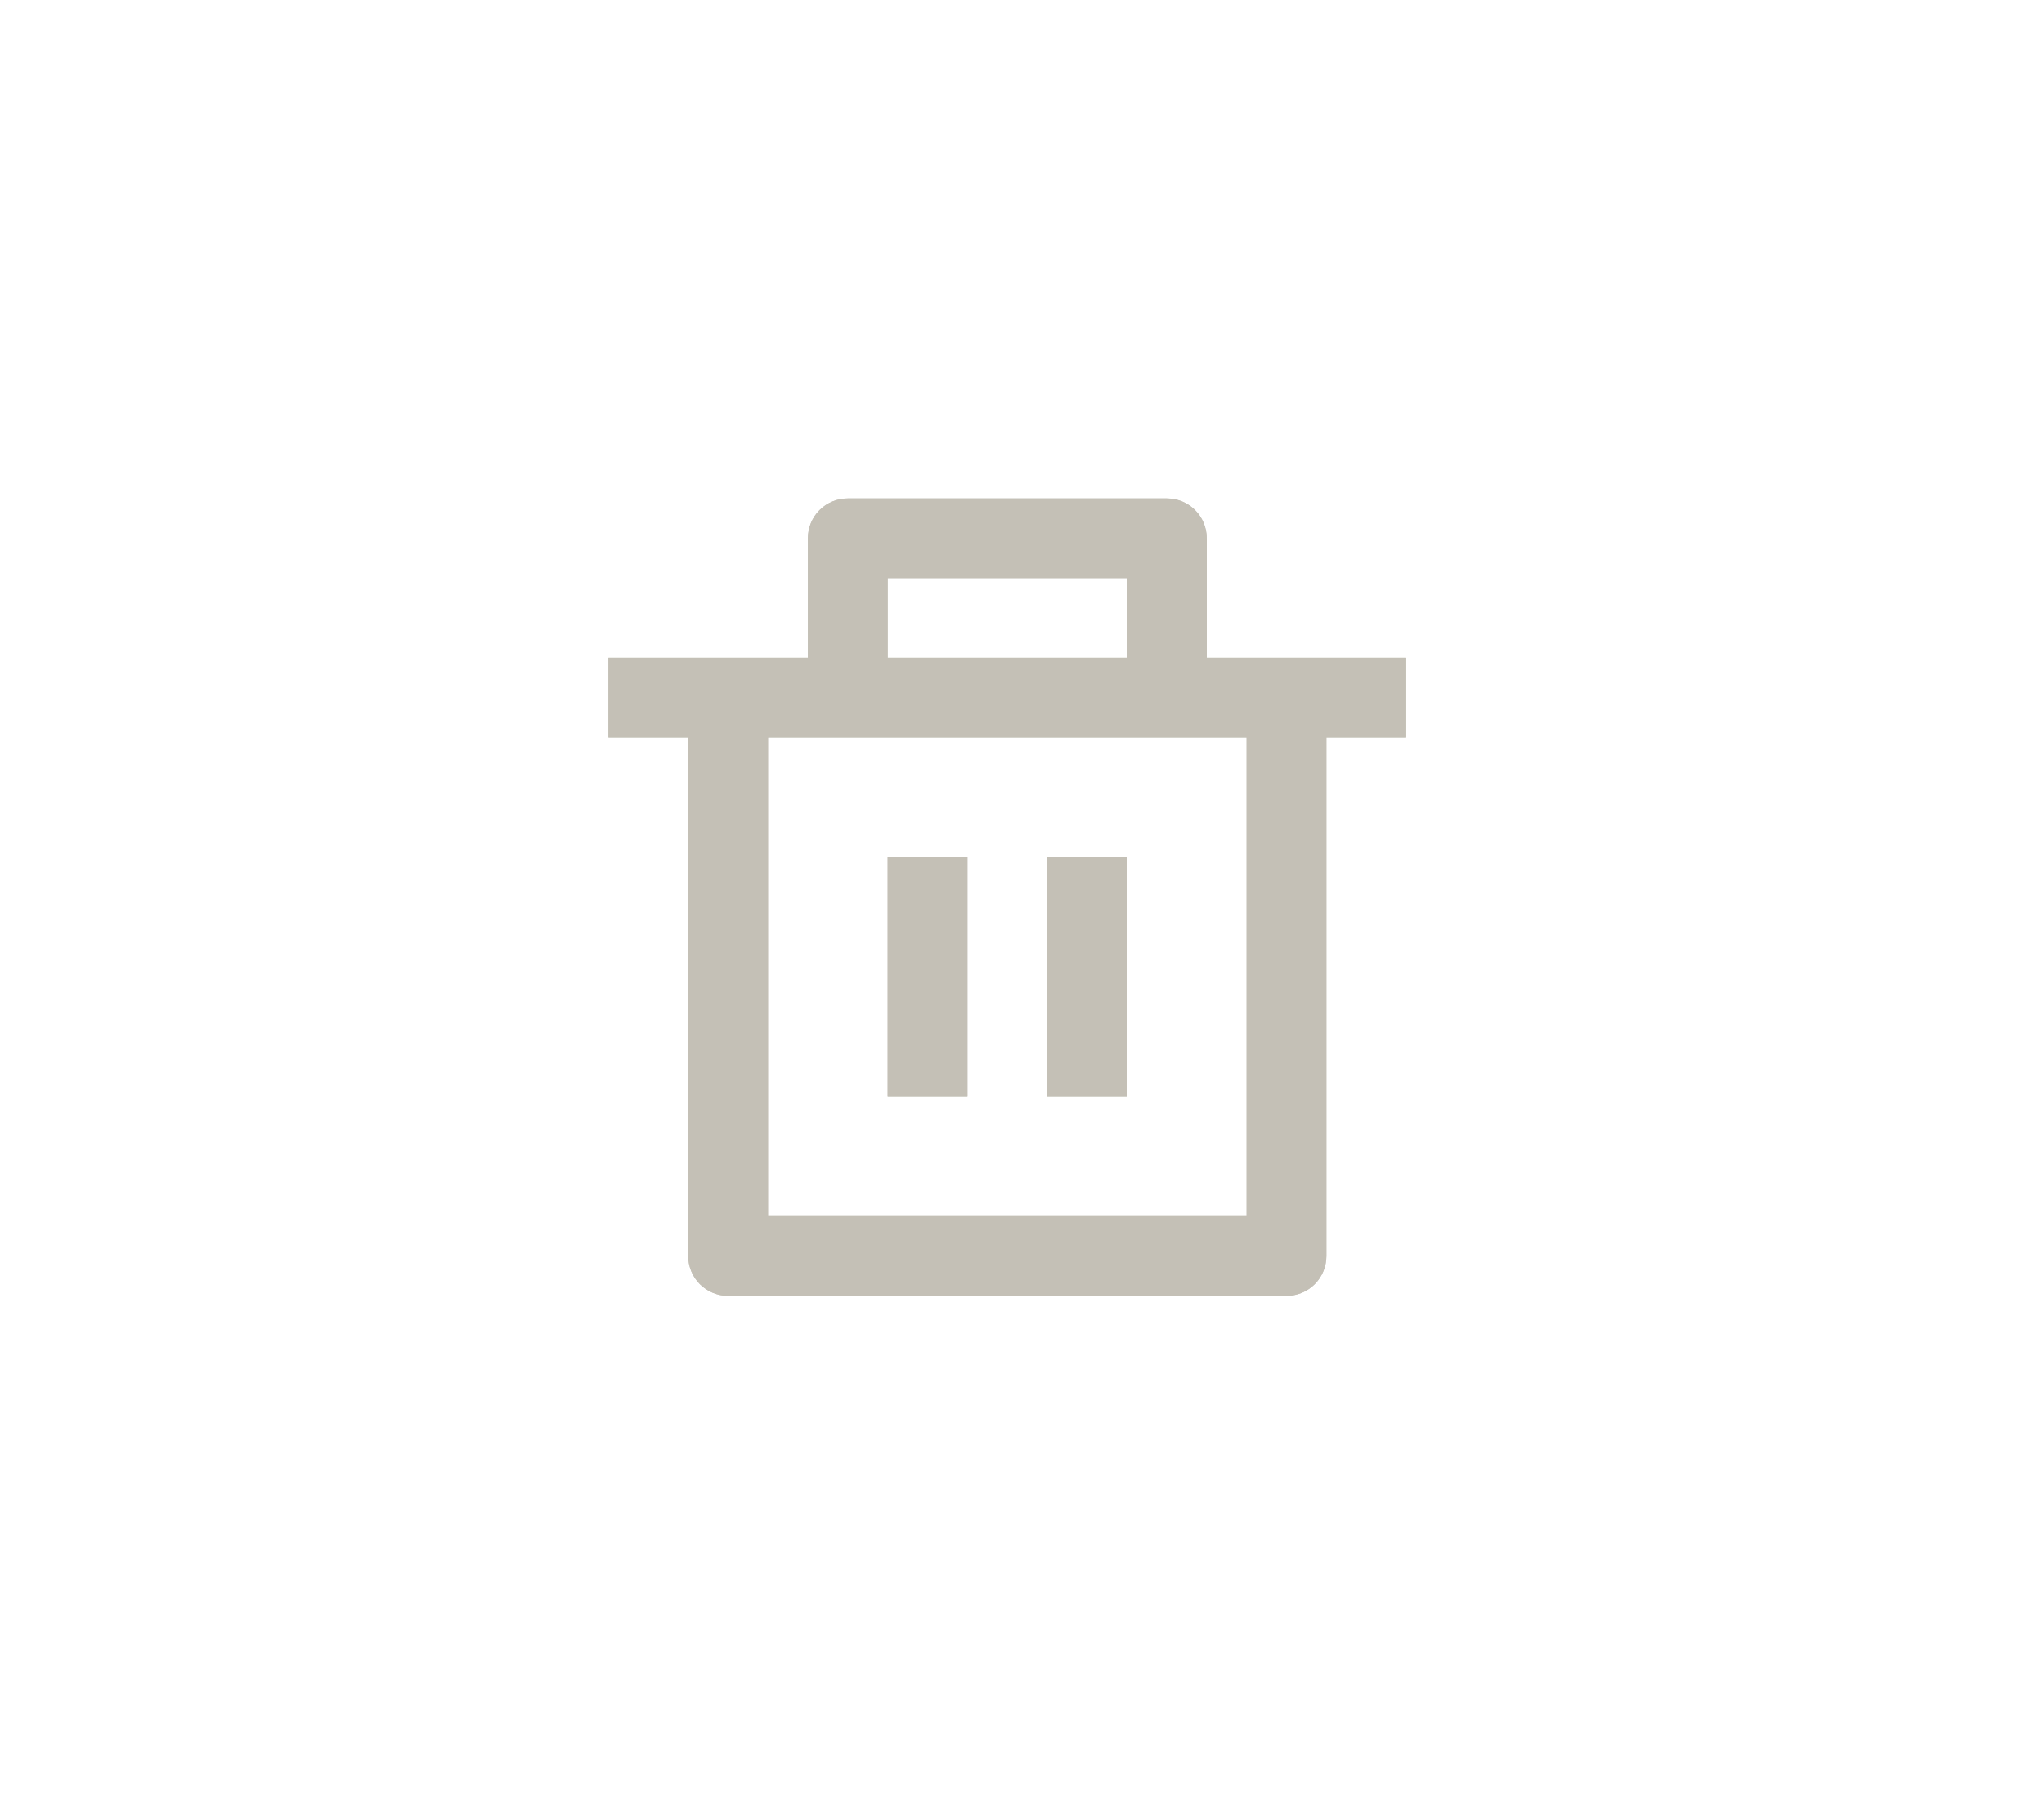
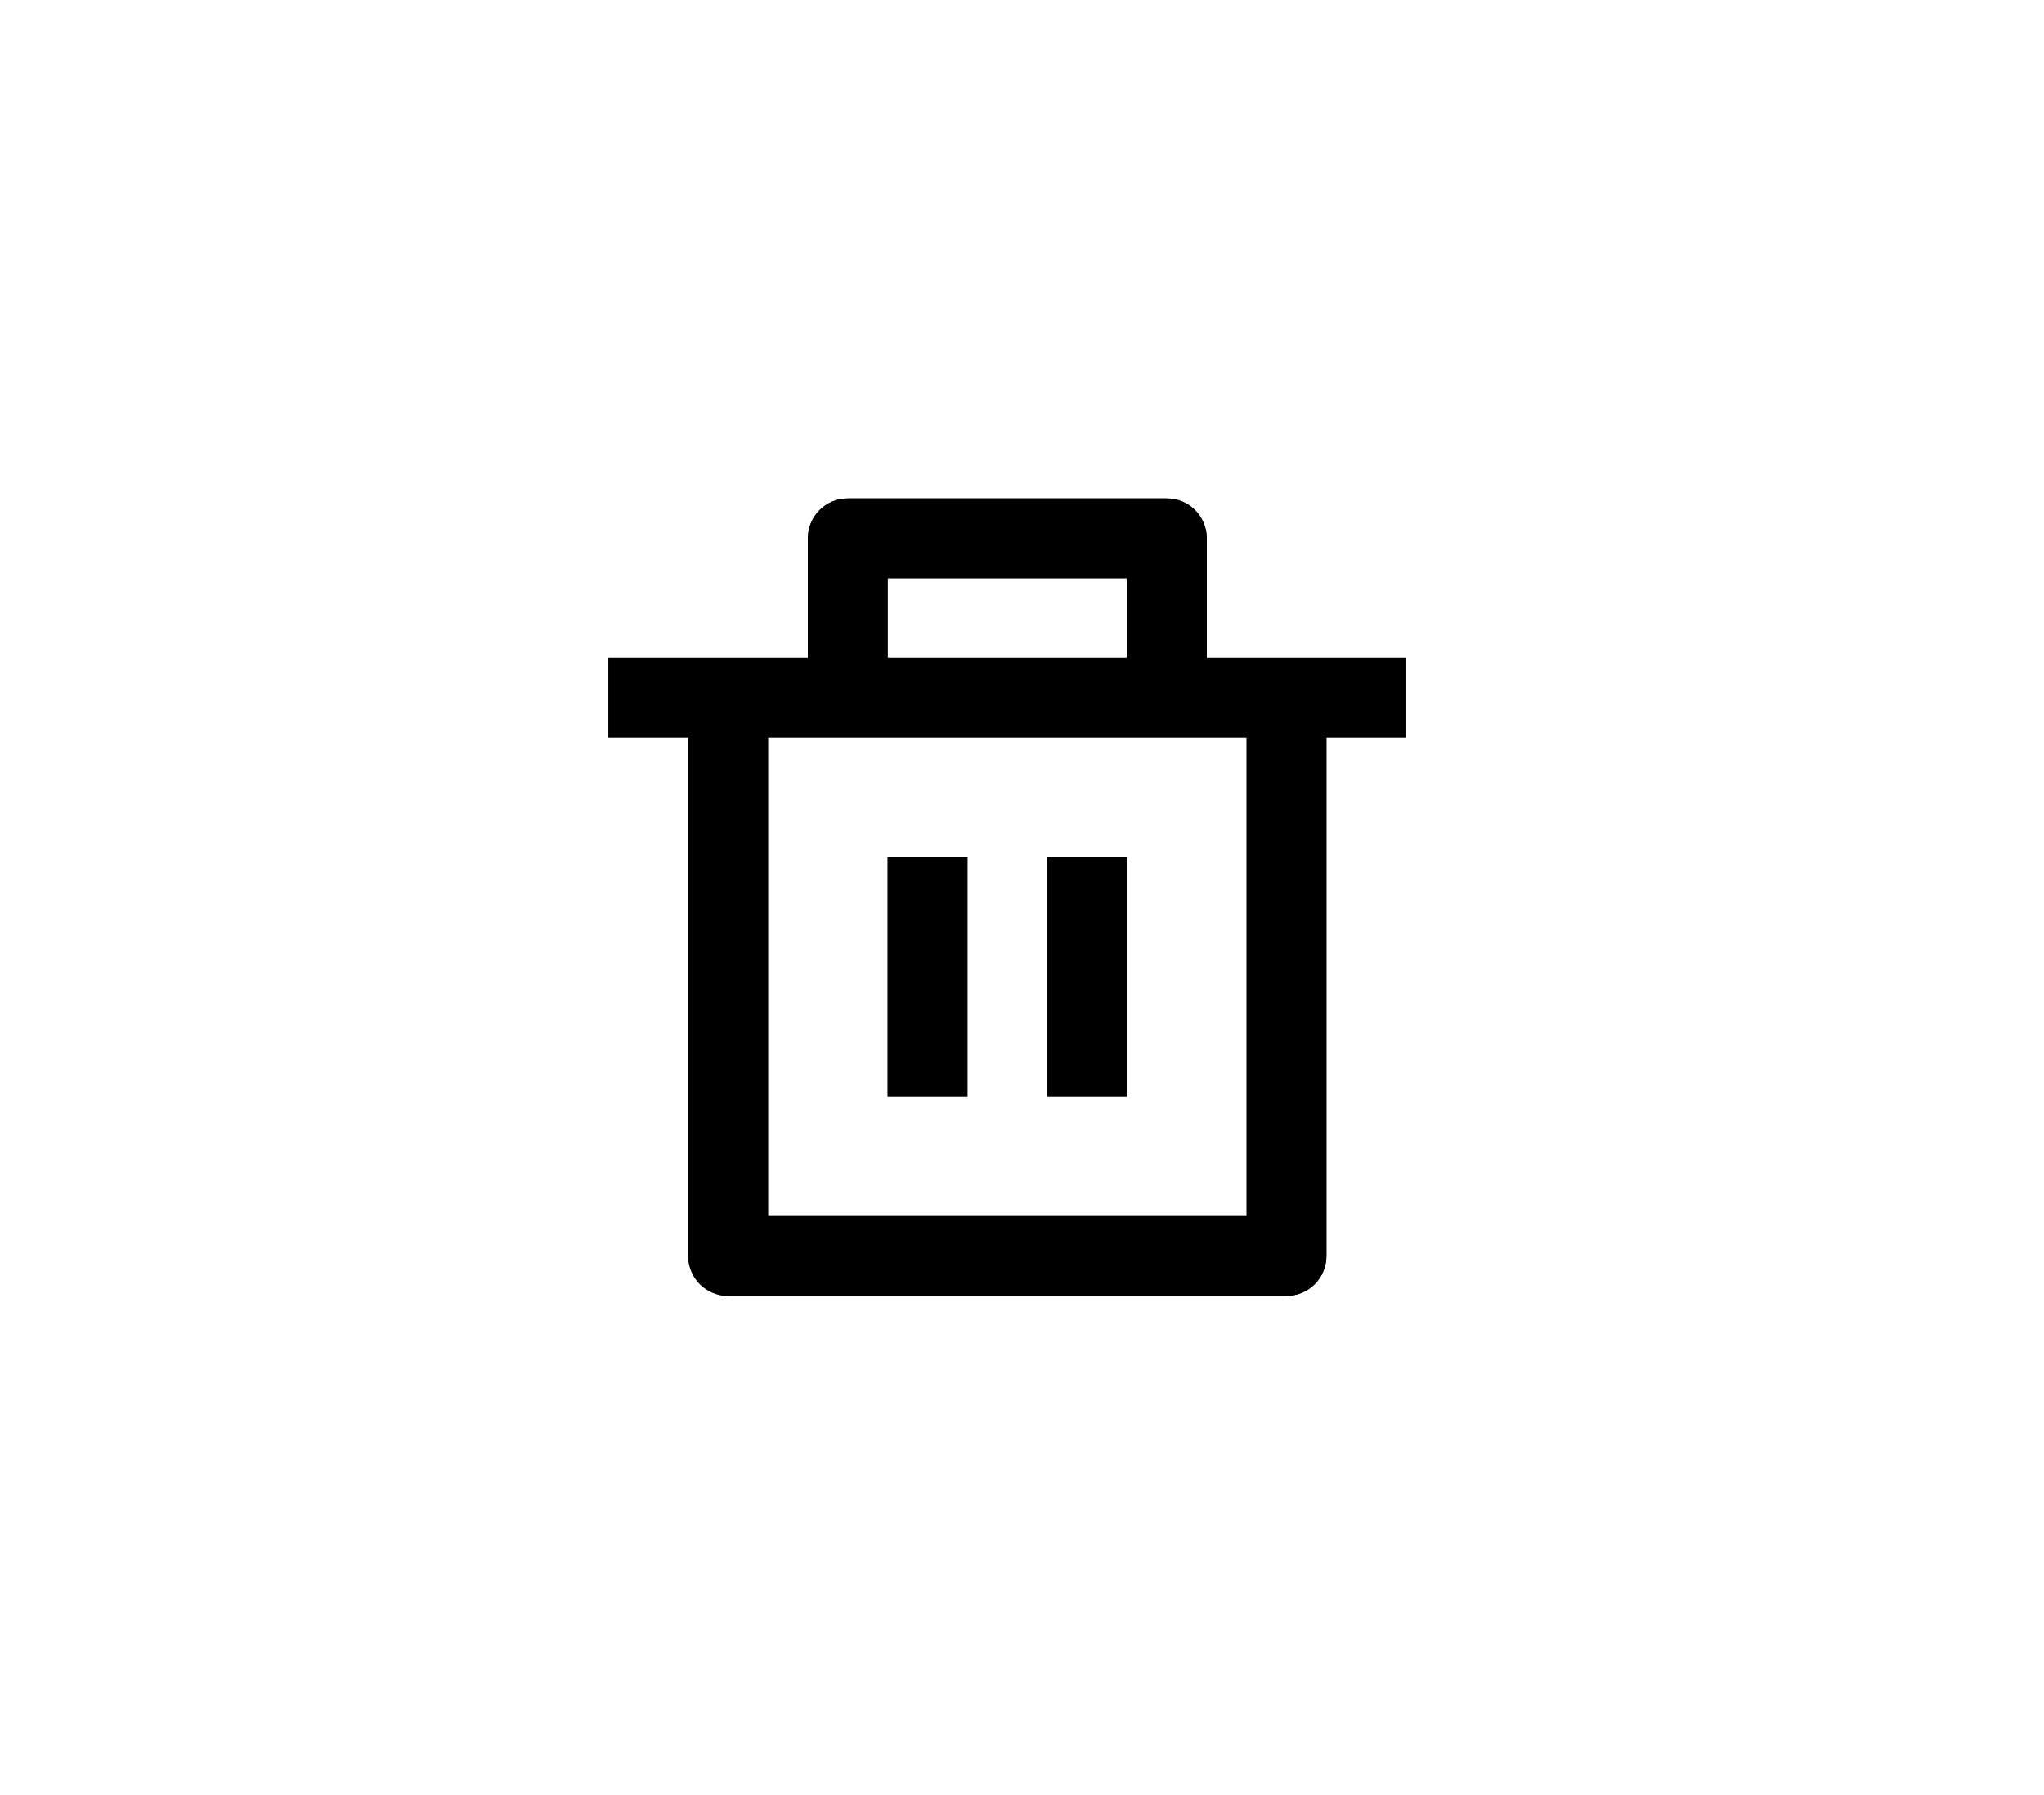
- <svg xmlns="http://www.w3.org/2000/svg" width="current" height="current" viewBox="0 0 41 36" fill="none">
-   <path d="M24.205 13.2H28.205V14.8H26.605V25.2C26.605 25.412 26.521 25.616 26.371 25.766C26.221 25.916 26.017 26 25.805 26H14.605C14.393 26 14.189 25.916 14.039 25.766C13.889 25.616 13.805 25.412 13.805 25.2V14.8H12.205V13.2H16.205V10.8C16.205 10.588 16.289 10.384 16.439 10.234C16.589 10.084 16.793 10 17.005 10H23.405C23.617 10 23.821 10.084 23.971 10.234C24.121 10.384 24.205 10.588 24.205 10.8V13.2ZM25.005 14.8H15.405V24.4H25.005V14.8ZM17.805 17.2H19.405V22H17.805V17.2ZM21.005 17.2H22.605V22H21.005V17.2ZM17.805 11.6V13.2H22.605V11.6H17.805Z" fill="#C4C0B6" />
-   <path d="M24.205 13.2H28.205V14.8H26.605V25.2C26.605 25.412 26.521 25.616 26.371 25.766C26.221 25.916 26.017 26 25.805 26H14.605C14.393 26 14.189 25.916 14.039 25.766C13.889 25.616 13.805 25.412 13.805 25.2V14.8H12.205V13.2H16.205V10.8C16.205 10.588 16.289 10.384 16.439 10.234C16.589 10.084 16.793 10 17.005 10H23.405C23.617 10 23.821 10.084 23.971 10.234C24.121 10.384 24.205 10.588 24.205 10.8V13.2ZM25.005 14.8H15.405V24.4H25.005V14.8ZM17.805 17.2H19.405V22H17.805V17.2ZM21.005 17.2H22.605V22H21.005V17.2ZM17.805 11.6V13.2H22.605V11.6H17.805Z" fill="#C4C0B6" />
+ <svg xmlns="http://www.w3.org/2000/svg" width="current" height="current" viewBox="0 0 41 36">
+   <path d="M24.205 13.2H28.205V14.8H26.605V25.2C26.605 25.412 26.521 25.616 26.371 25.766C26.221 25.916 26.017 26 25.805 26H14.605C14.393 26 14.189 25.916 14.039 25.766C13.889 25.616 13.805 25.412 13.805 25.2V14.8H12.205V13.2H16.205V10.8C16.205 10.588 16.289 10.384 16.439 10.234C16.589 10.084 16.793 10 17.005 10H23.405C23.617 10 23.821 10.084 23.971 10.234C24.121 10.384 24.205 10.588 24.205 10.8V13.2ZM25.005 14.8H15.405V24.4H25.005V14.8ZM17.805 17.2H19.405V22H17.805V17.2ZM21.005 17.2H22.605V22H21.005V17.2ZM17.805 11.6V13.2H22.605V11.6H17.805Z" fill="current" />
+   <path d="M24.205 13.2H28.205V14.8H26.605V25.2C26.605 25.412 26.521 25.616 26.371 25.766C26.221 25.916 26.017 26 25.805 26H14.605C14.393 26 14.189 25.916 14.039 25.766C13.889 25.616 13.805 25.412 13.805 25.2V14.8H12.205V13.2H16.205V10.8C16.205 10.588 16.289 10.384 16.439 10.234C16.589 10.084 16.793 10 17.005 10H23.405C23.617 10 23.821 10.084 23.971 10.234C24.121 10.384 24.205 10.588 24.205 10.8V13.2ZM25.005 14.8H15.405V24.4H25.005V14.8ZM17.805 17.2H19.405V22H17.805V17.2ZM21.005 17.2H22.605V22H21.005V17.2ZM17.805 11.6V13.2H22.605V11.6H17.805Z" fill="current" />
</svg>
